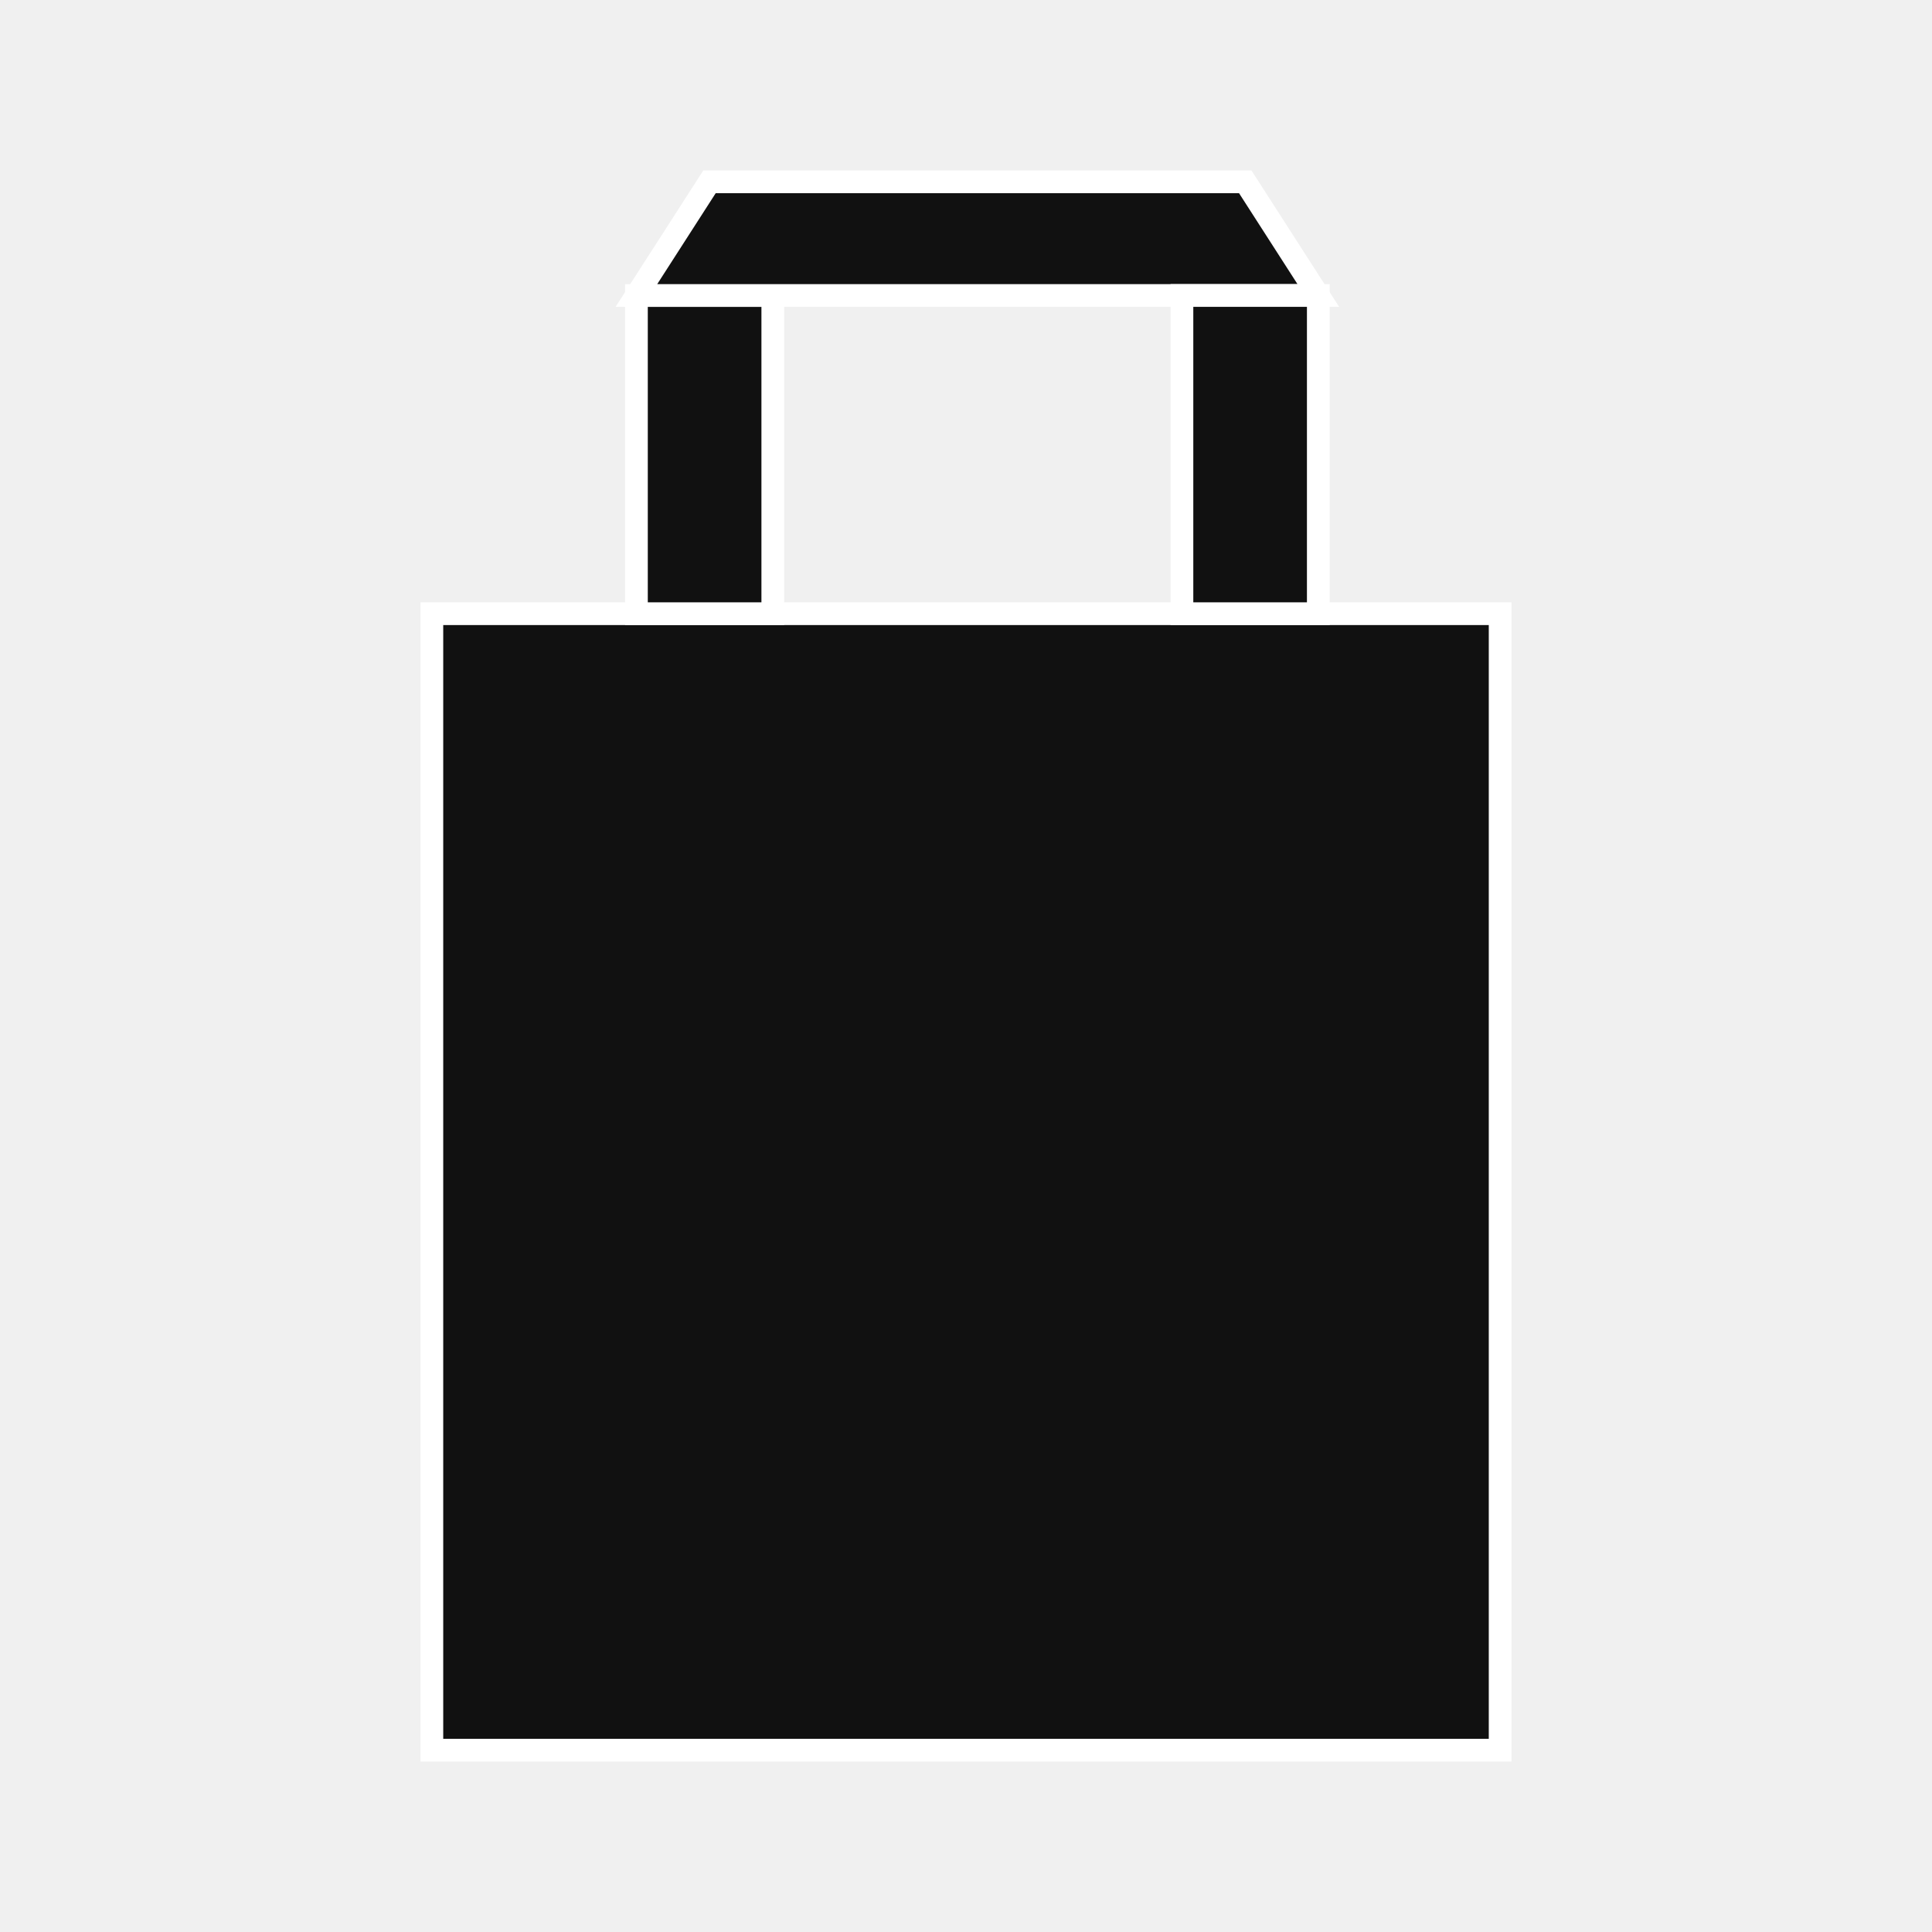
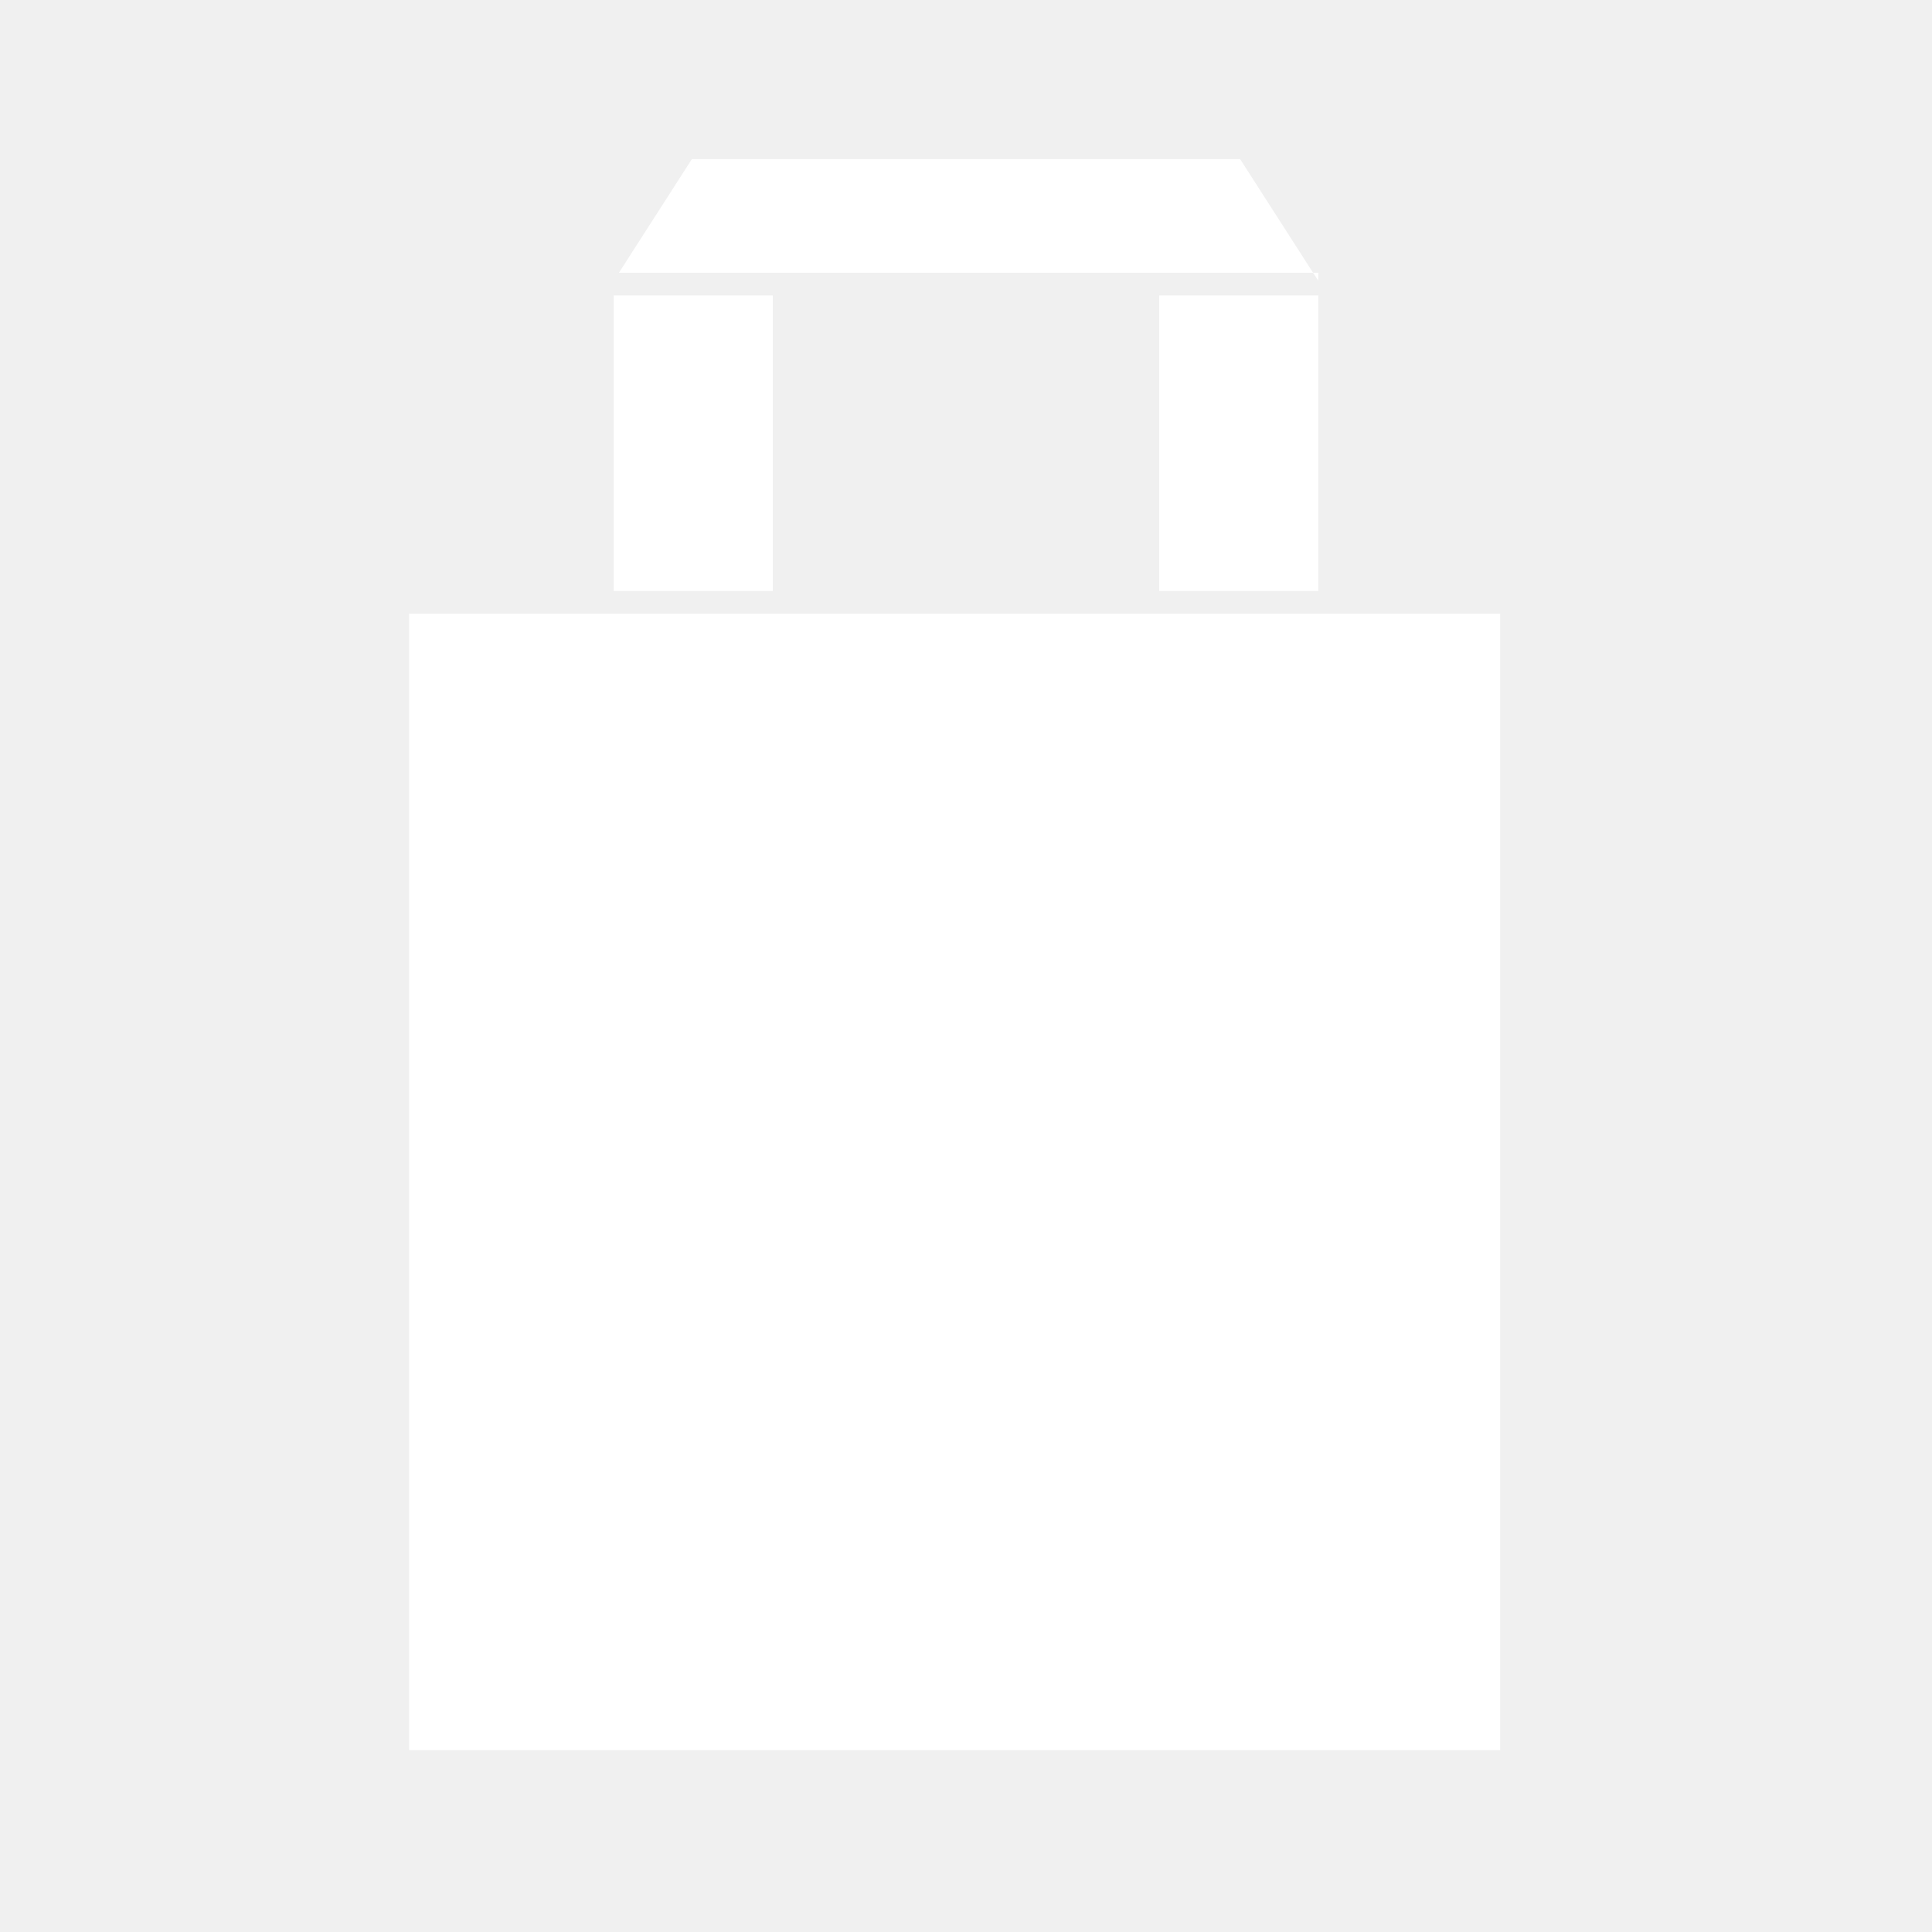
<svg xmlns="http://www.w3.org/2000/svg" width="85" height="85" viewBox="0 0 85 85" fill="none">
-   <rect x="19" y="27" width="47" height="50" fill="#111111" stroke="white" />
-   <rect x="28" y="13" width="6" height="14" fill="#111111" stroke="white" />
-   <path d="M54.786 8L58 13L28 13L31.214 8L54.786 8Z" fill="#111111" stroke="white" />
-   <rect x="52" y="13" width="6" height="14" fill="#111111" stroke="white" />
+   <g clip-path="url(#clip0_219_625)">
+     <path d="M66 27H18V77H66V27Z" fill="white" />
+     <path d="M58 12V12.35L57.77 12H58Z" fill="white" />
+     <path d="M58 13H51V26H58V13Z" fill="white" />
+     <path d="M34 13H27V26H34V13Z" fill="white" />
+     <path d="M57.77 12H27.23L30.44 7H54.56L57.77 12Z" fill="white" />
+   </g>
+   <defs>
+     <clipPath id="clip0_219_625">
+       <rect width="48" height="70" fill="white" transform="translate(18 7)" />
+     </clipPath>
+   </defs>
</svg>
